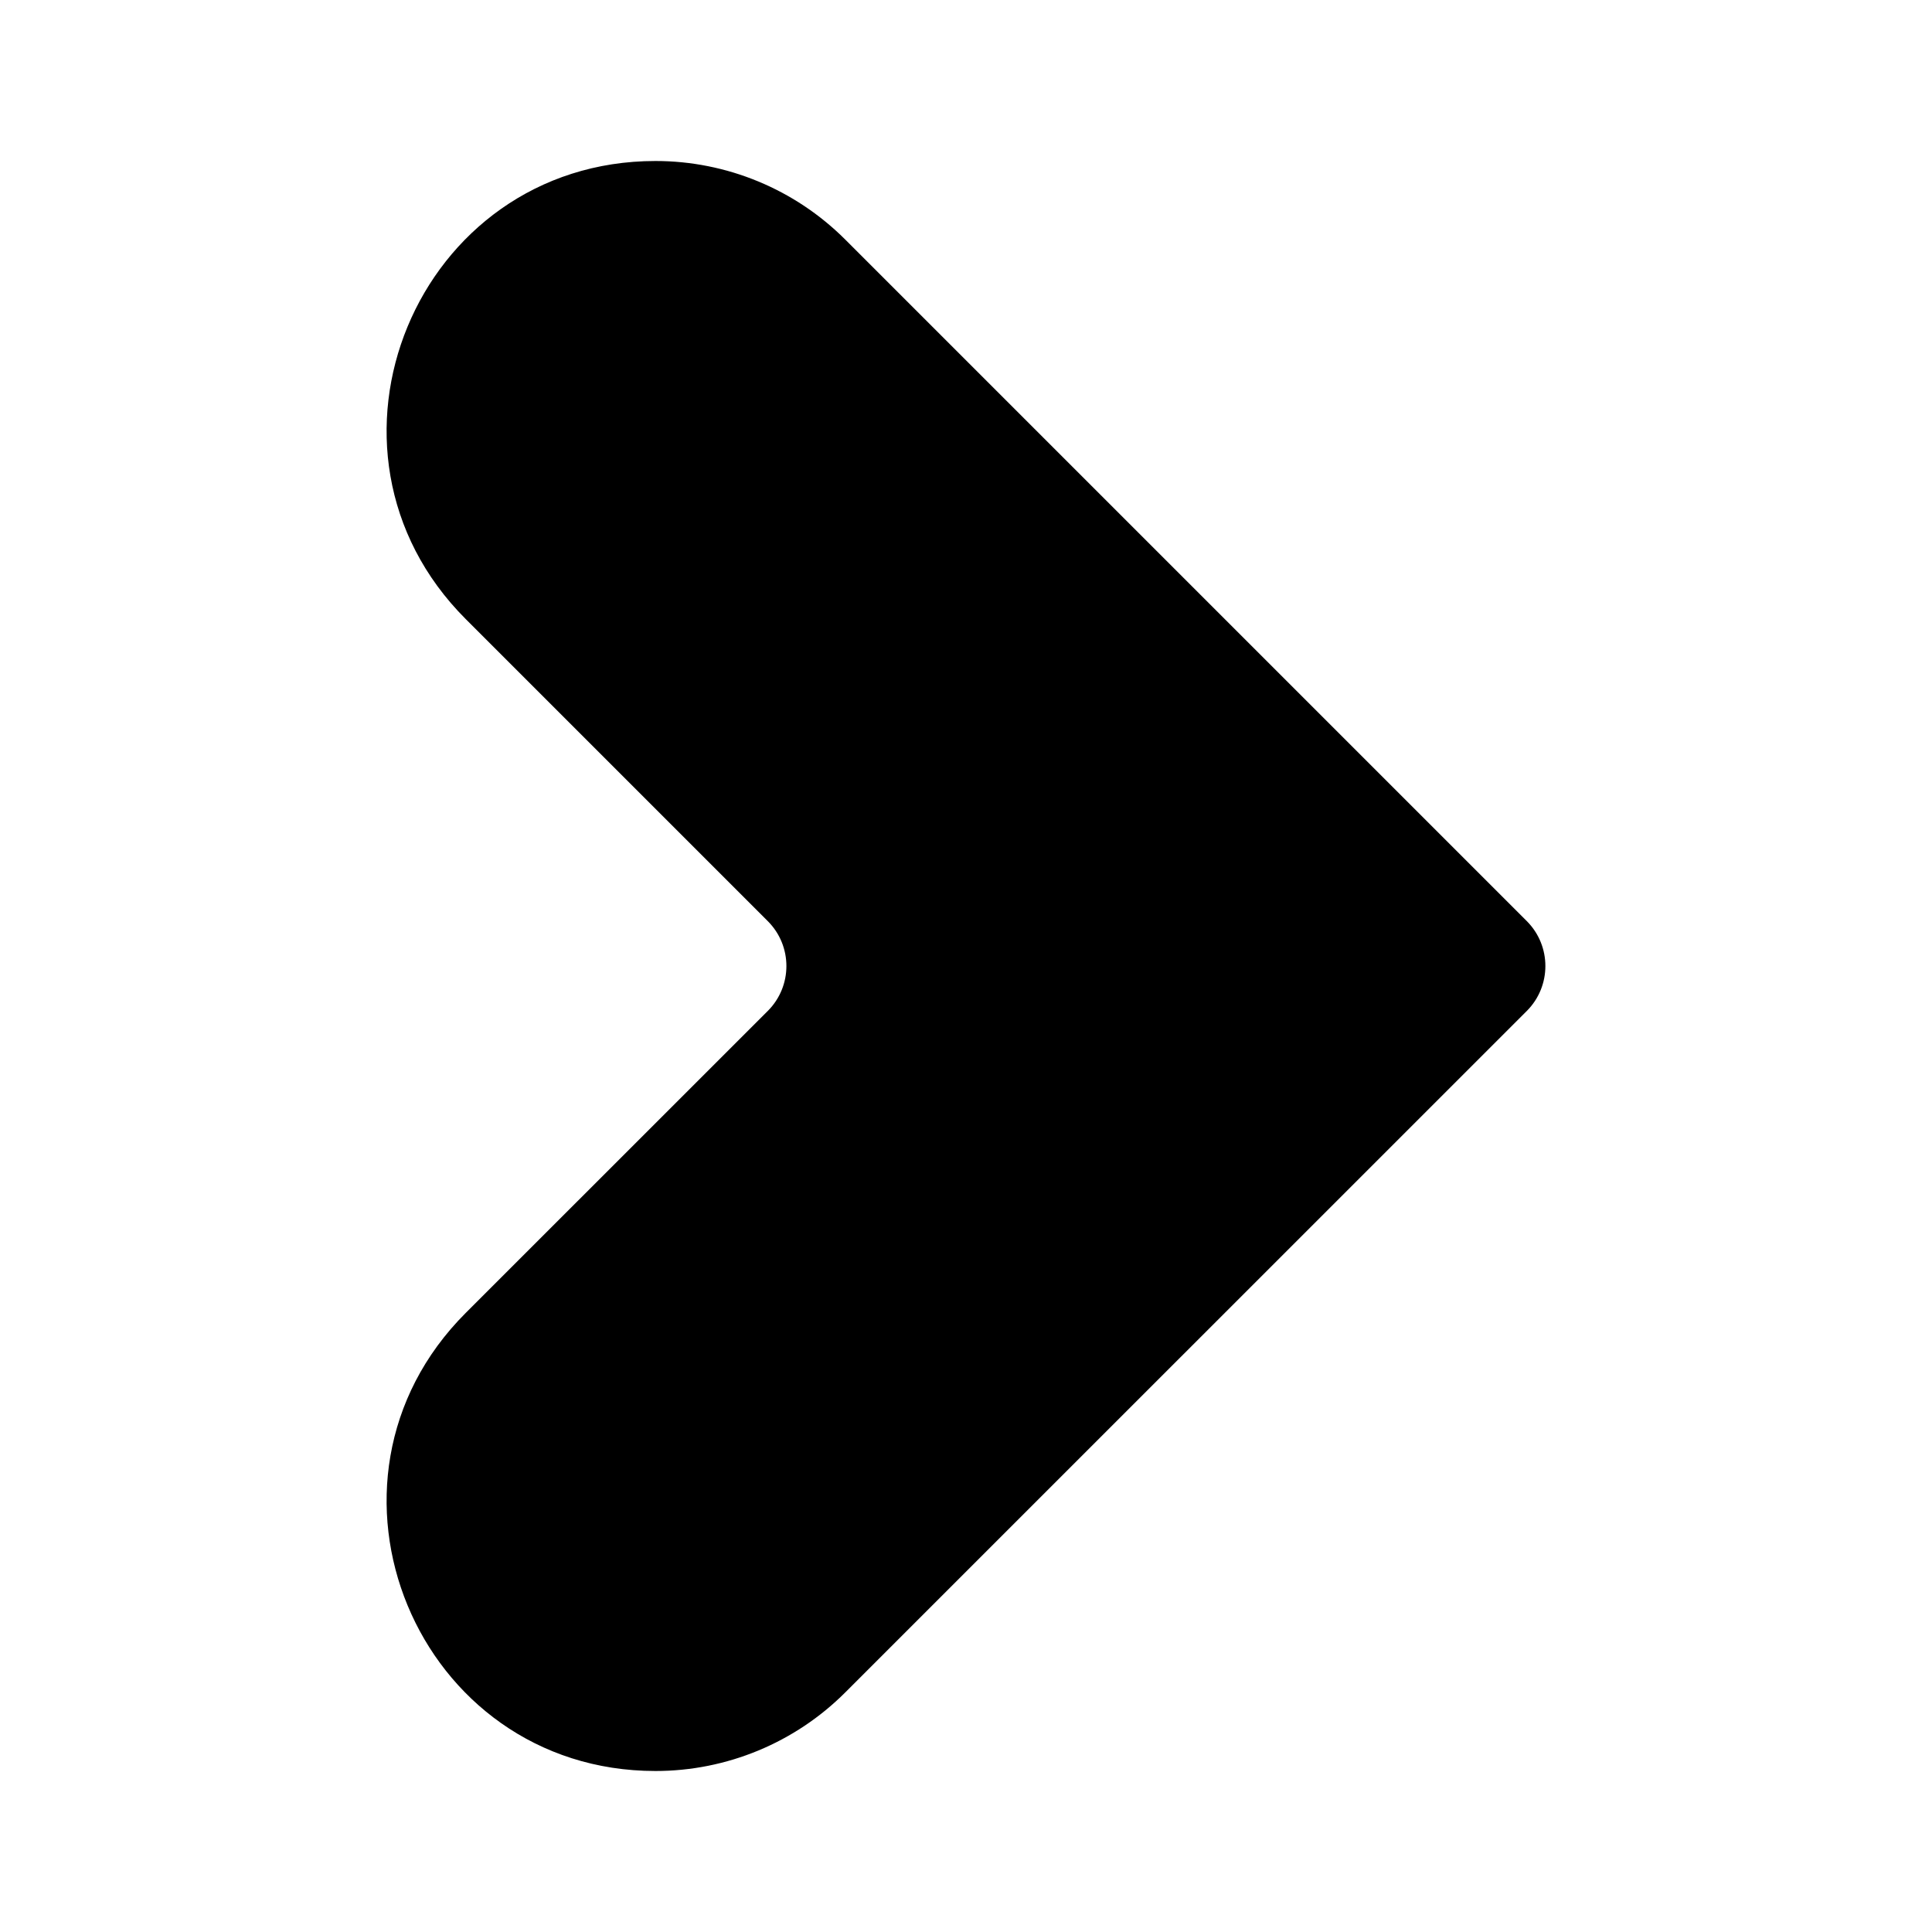
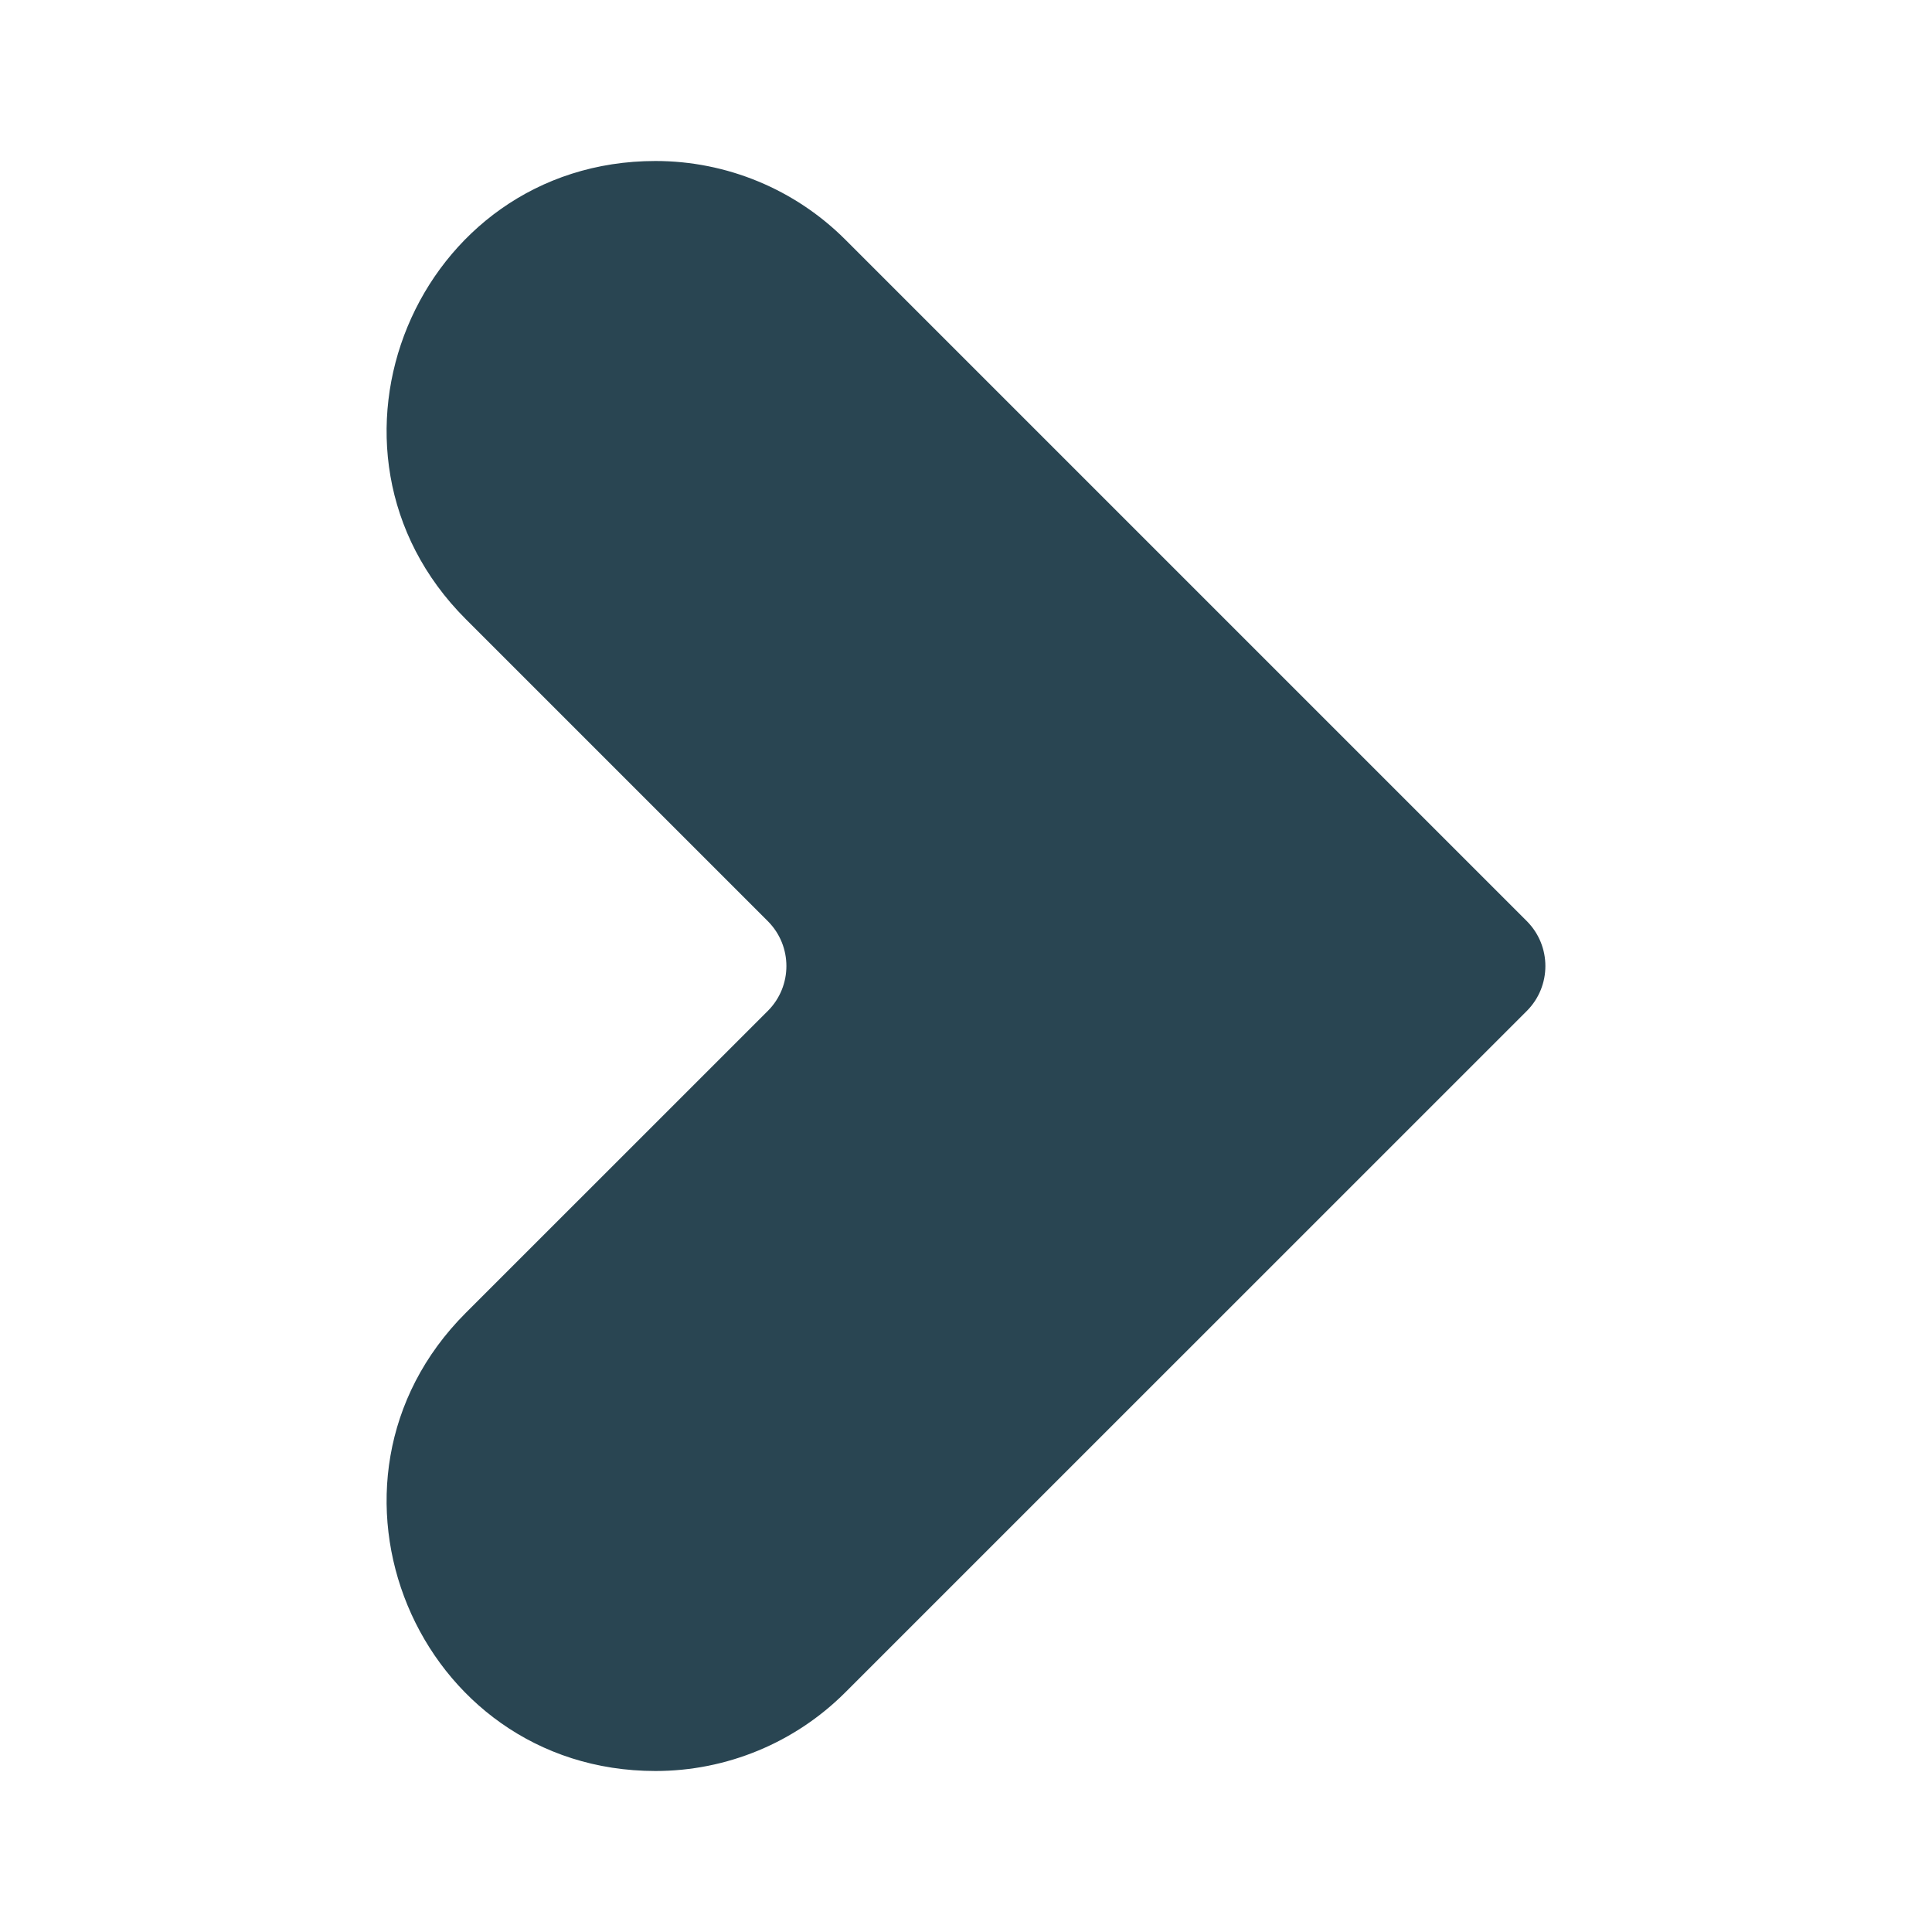
<svg xmlns="http://www.w3.org/2000/svg" width="24" height="24" viewBox="0 0 24 24" version="1.1" id="svg918">
  <defs id="defs922" />
  <path d="M0 0h24v24H0z" fill="none" id="path916" />
-   <path id="path60" style="fill:#000000;fill-opacity:1;fill-rule:nonzero;stroke:none;stroke-width:0.61" d="M 8.143,2 V 2 C 5.173,2 3.685,5.59 5.786,7.691 l 3.752,3.752 c 0.308,0.308 0.308,0.807 0,1.115 L 5.786,16.309 C 3.685,18.41 5.173,22 8.143,22 9.027,22 9.875,21.649 10.5,21.024 l 8.467,-8.466 c 0.307,-0.308 0.307,-0.807 0,-1.115 L 10.5,2.976 C 9.875,2.351 9.027,2 8.143,2" />
+   <path id="path60" style="fill:#294552;fill-opacity:1;fill-rule:nonzero;stroke:none;stroke-width:0.61" d="M 8.143,2 V 2 C 5.173,2 3.685,5.59 5.786,7.691 l 3.752,3.752 c 0.308,0.308 0.308,0.807 0,1.115 L 5.786,16.309 C 3.685,18.41 5.173,22 8.143,22 9.027,22 9.875,21.649 10.5,21.024 l 8.467,-8.466 c 0.307,-0.308 0.307,-0.807 0,-1.115 L 10.5,2.976 C 9.875,2.351 9.027,2 8.143,2" />
</svg>
